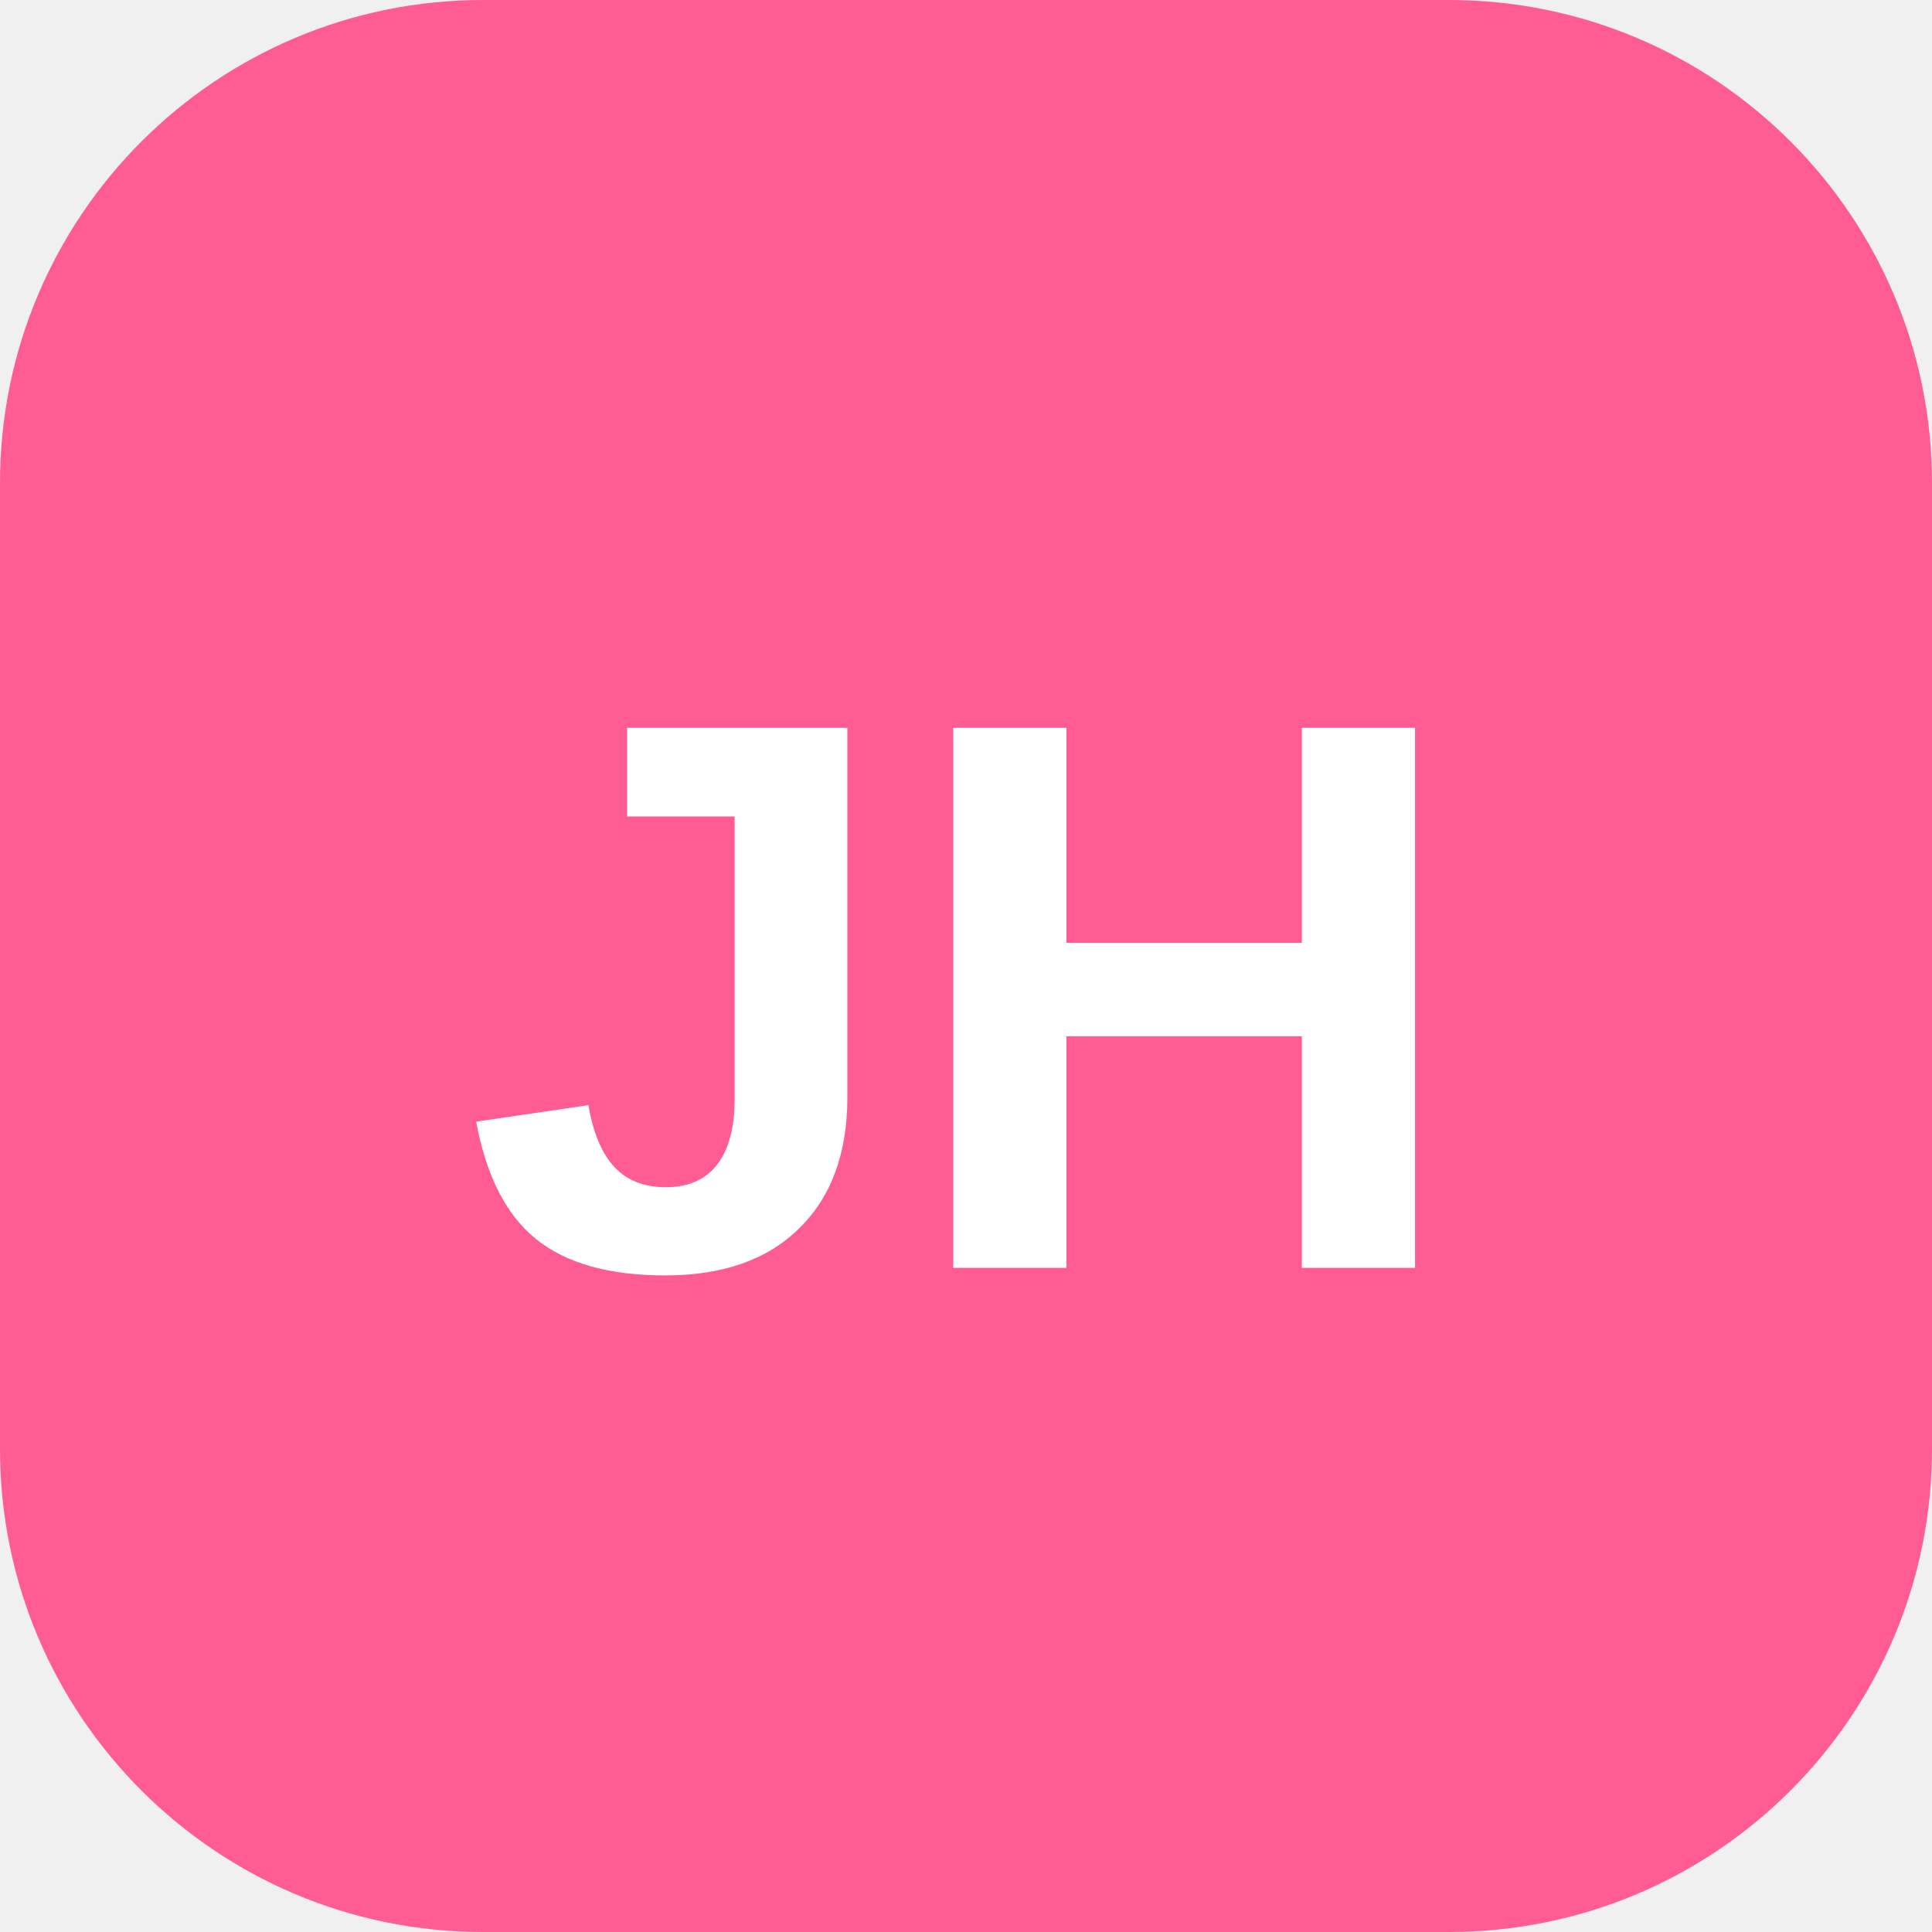
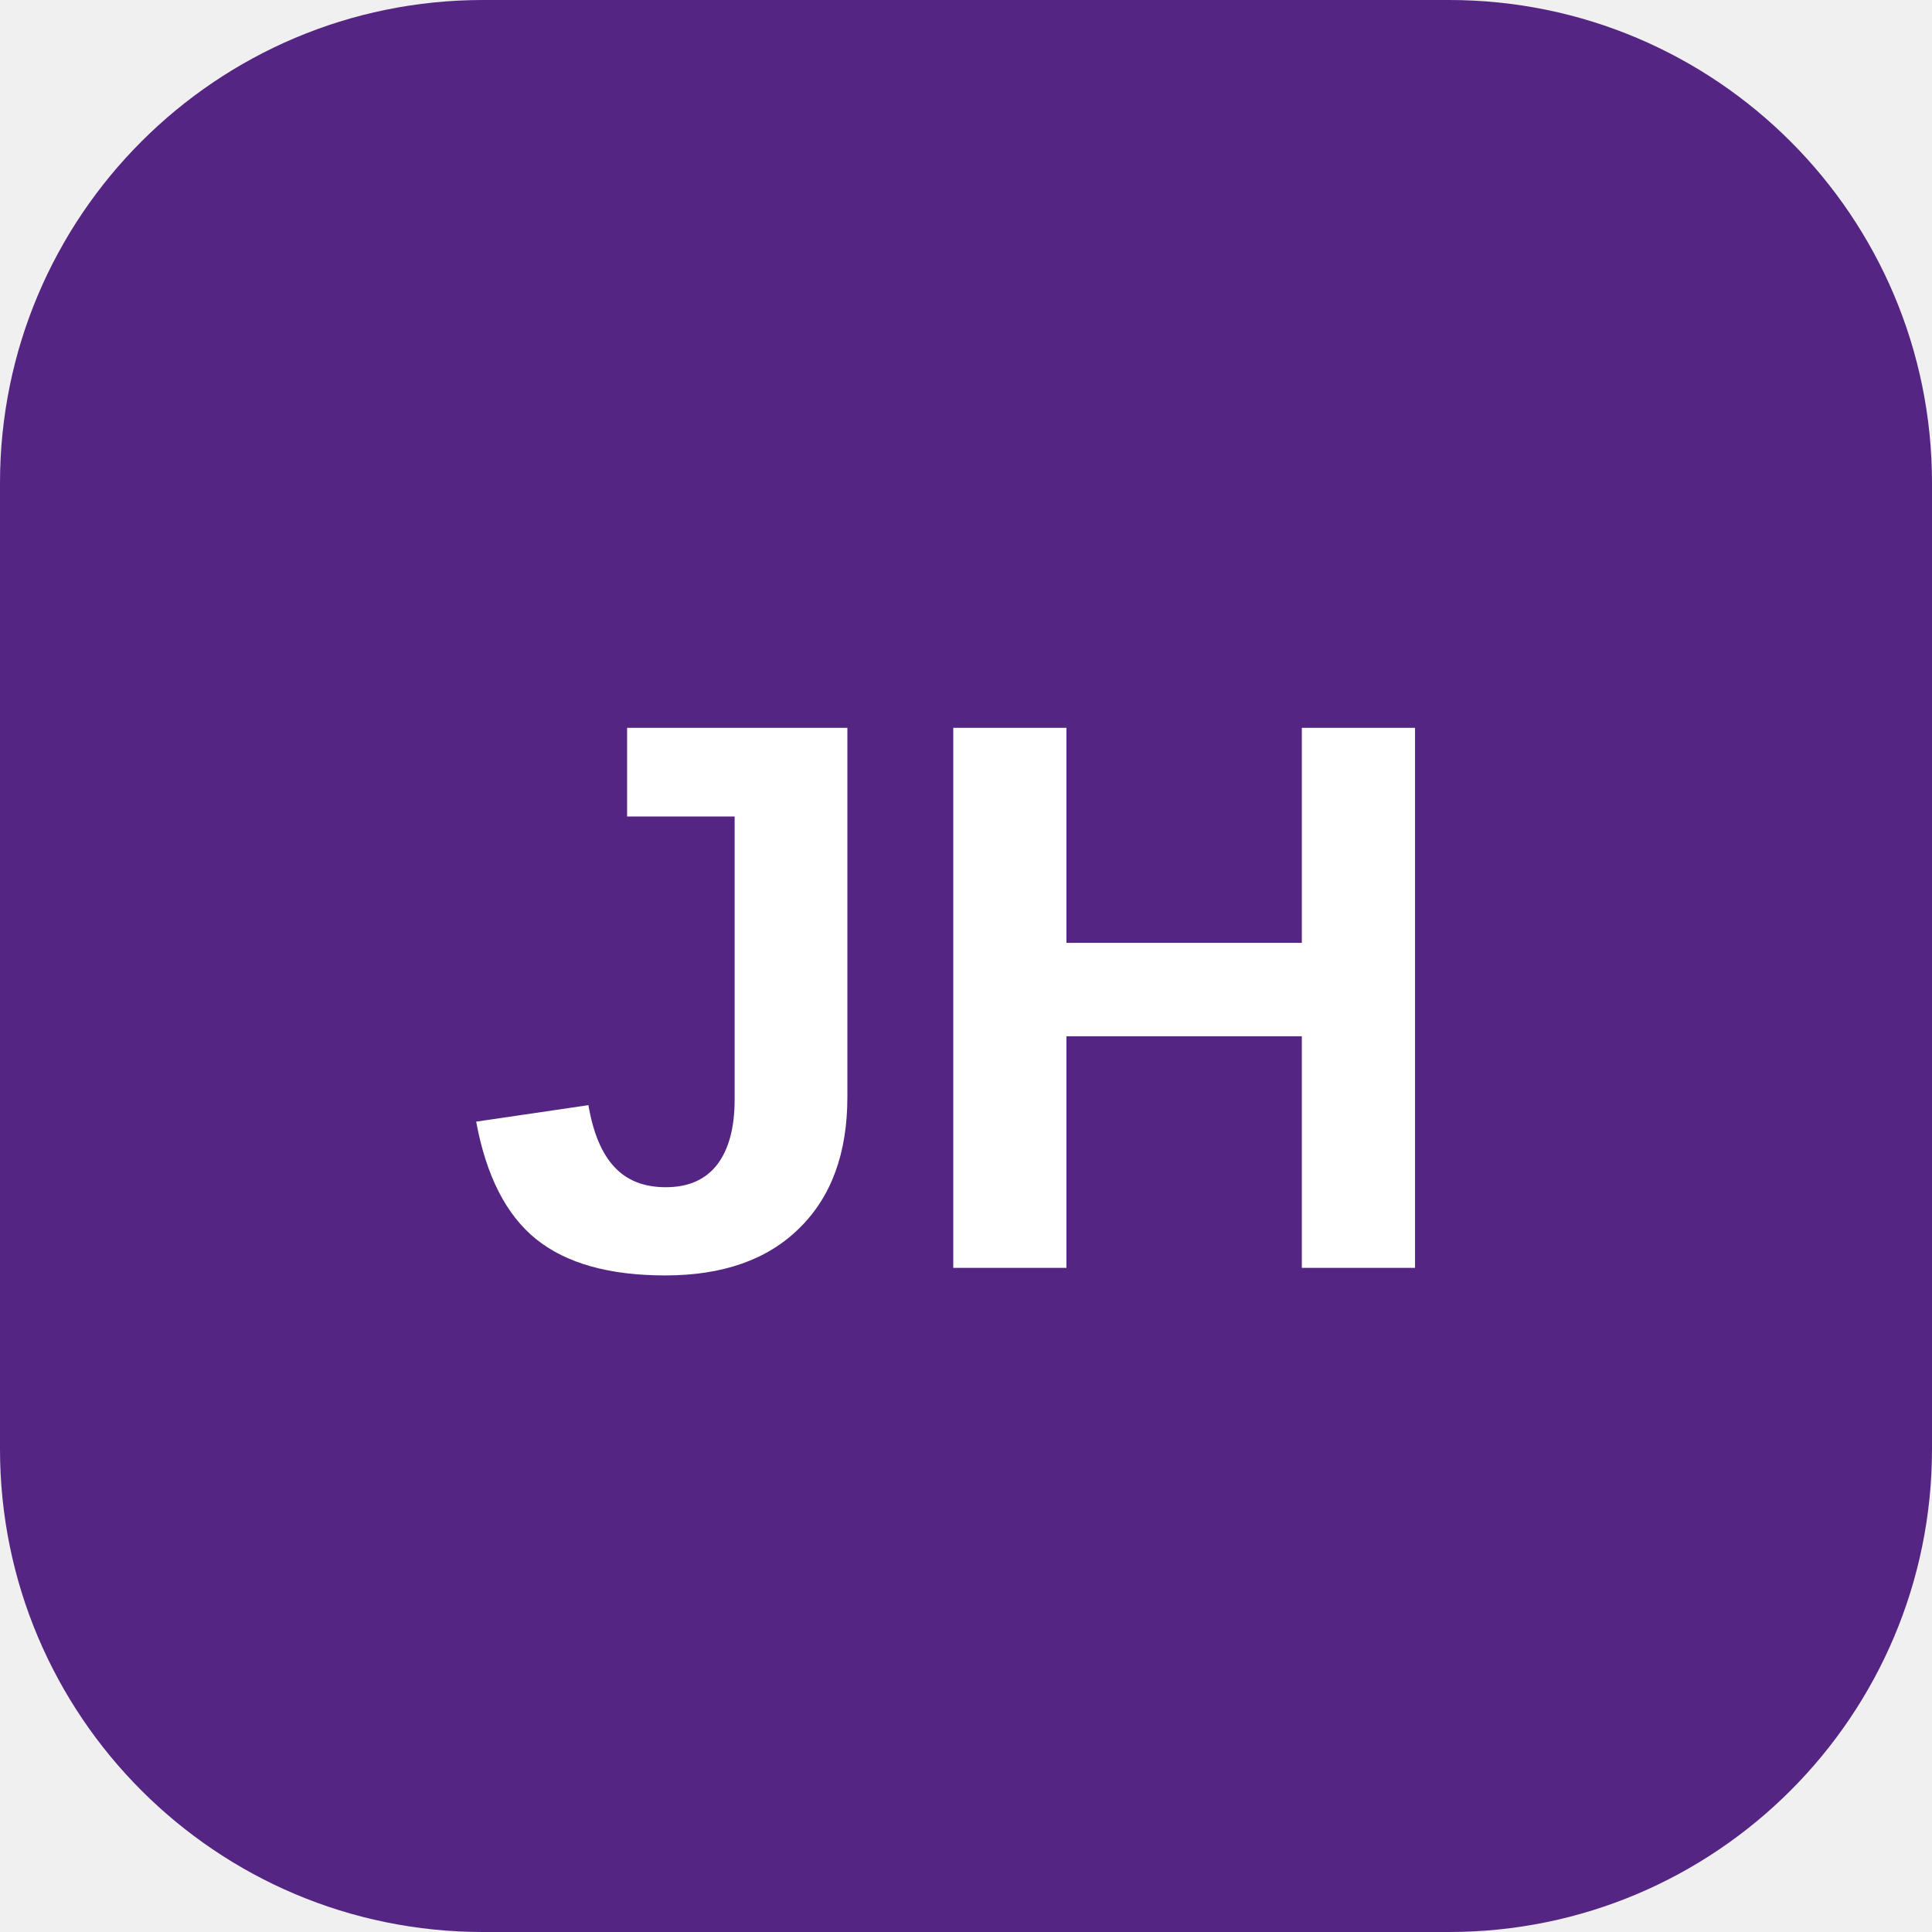
<svg xmlns="http://www.w3.org/2000/svg" viewBox="0 0 64 64">
-   <rect width="64" height="64" rx="16" fill="#ff5c93" />
+   <rect width="64" height="64" rx="16" fill="#552583" />
  <text x="32" y="42" text-anchor="middle" font-size="26" font-family="Arial" font-weight="700" fill="#fff">JH</text>
</svg>
